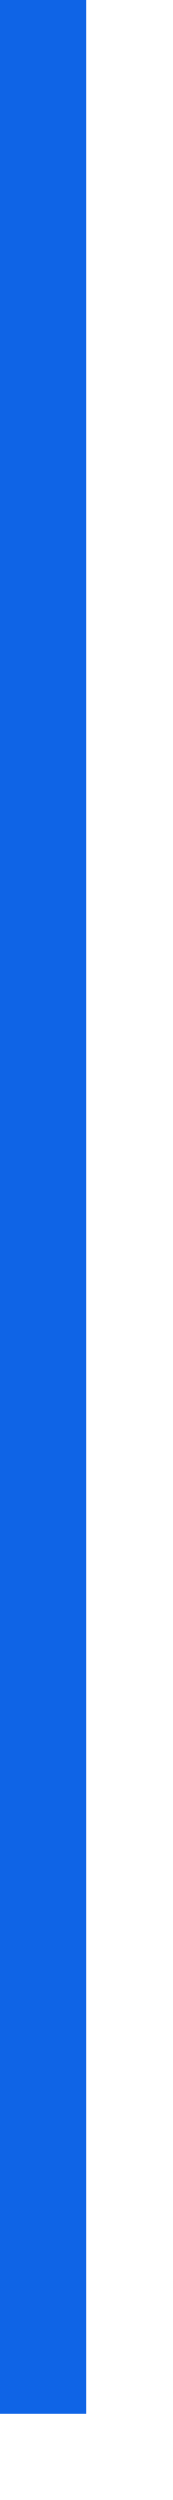
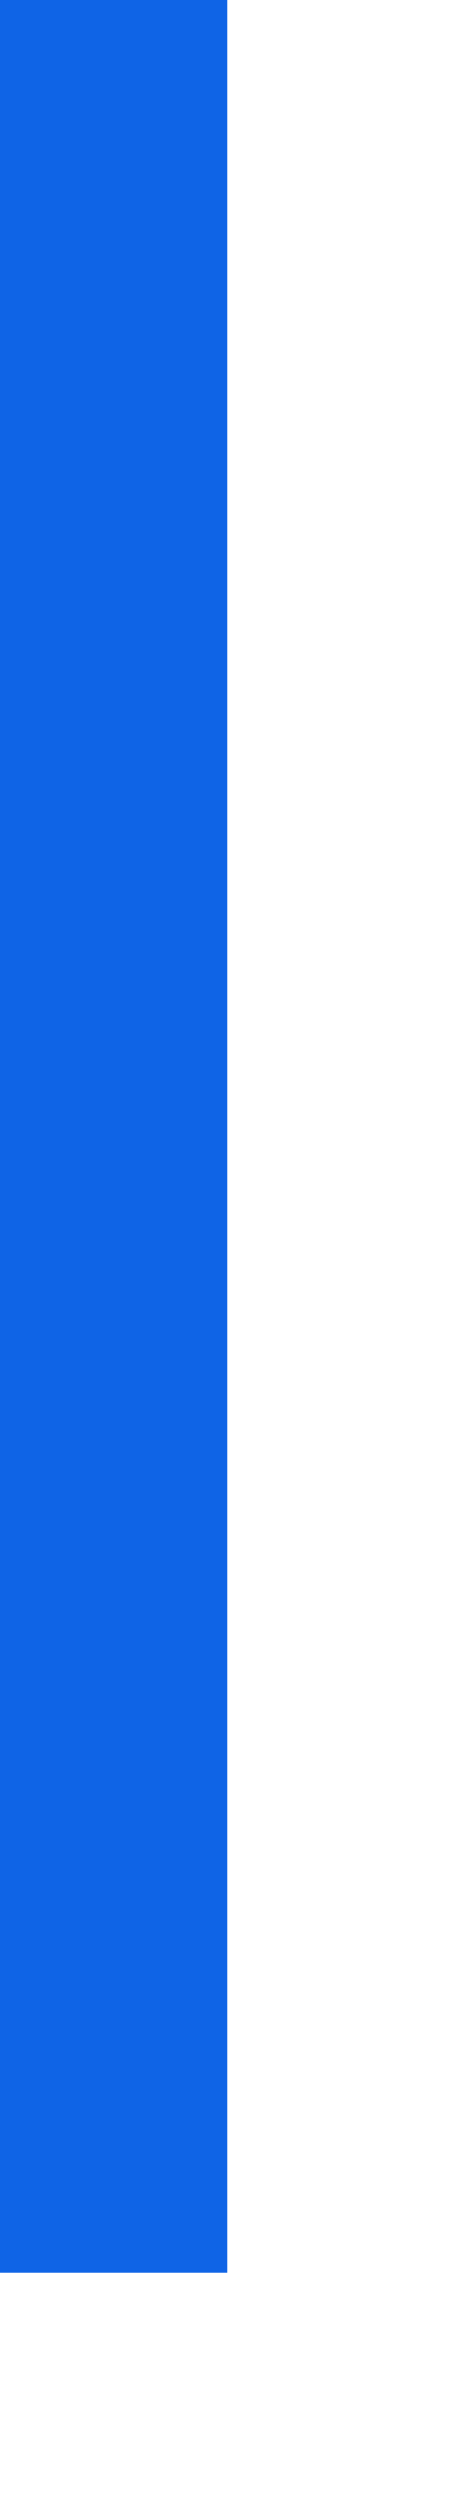
- <svg xmlns="http://www.w3.org/2000/svg" version="1.1" width="2px" height="29px">
-   <g transform="matrix(1 0 0 1 -1022 -144 )">
-     <path d="M 1022.5 144  L 1022.5 172  " stroke-width="1" stroke="#0f64e6" fill="none" />
+ <svg xmlns="http://www.w3.org/2000/svg" version="1.1" width="2px" height="11px">
+   <g transform="matrix(1 0 0 1 -1036 -148 )">
+     <path d="M 1036.5 148  L 1036.5 158  " stroke-width="1" stroke="#0f64e6" fill="none" />
  </g>
</svg>
